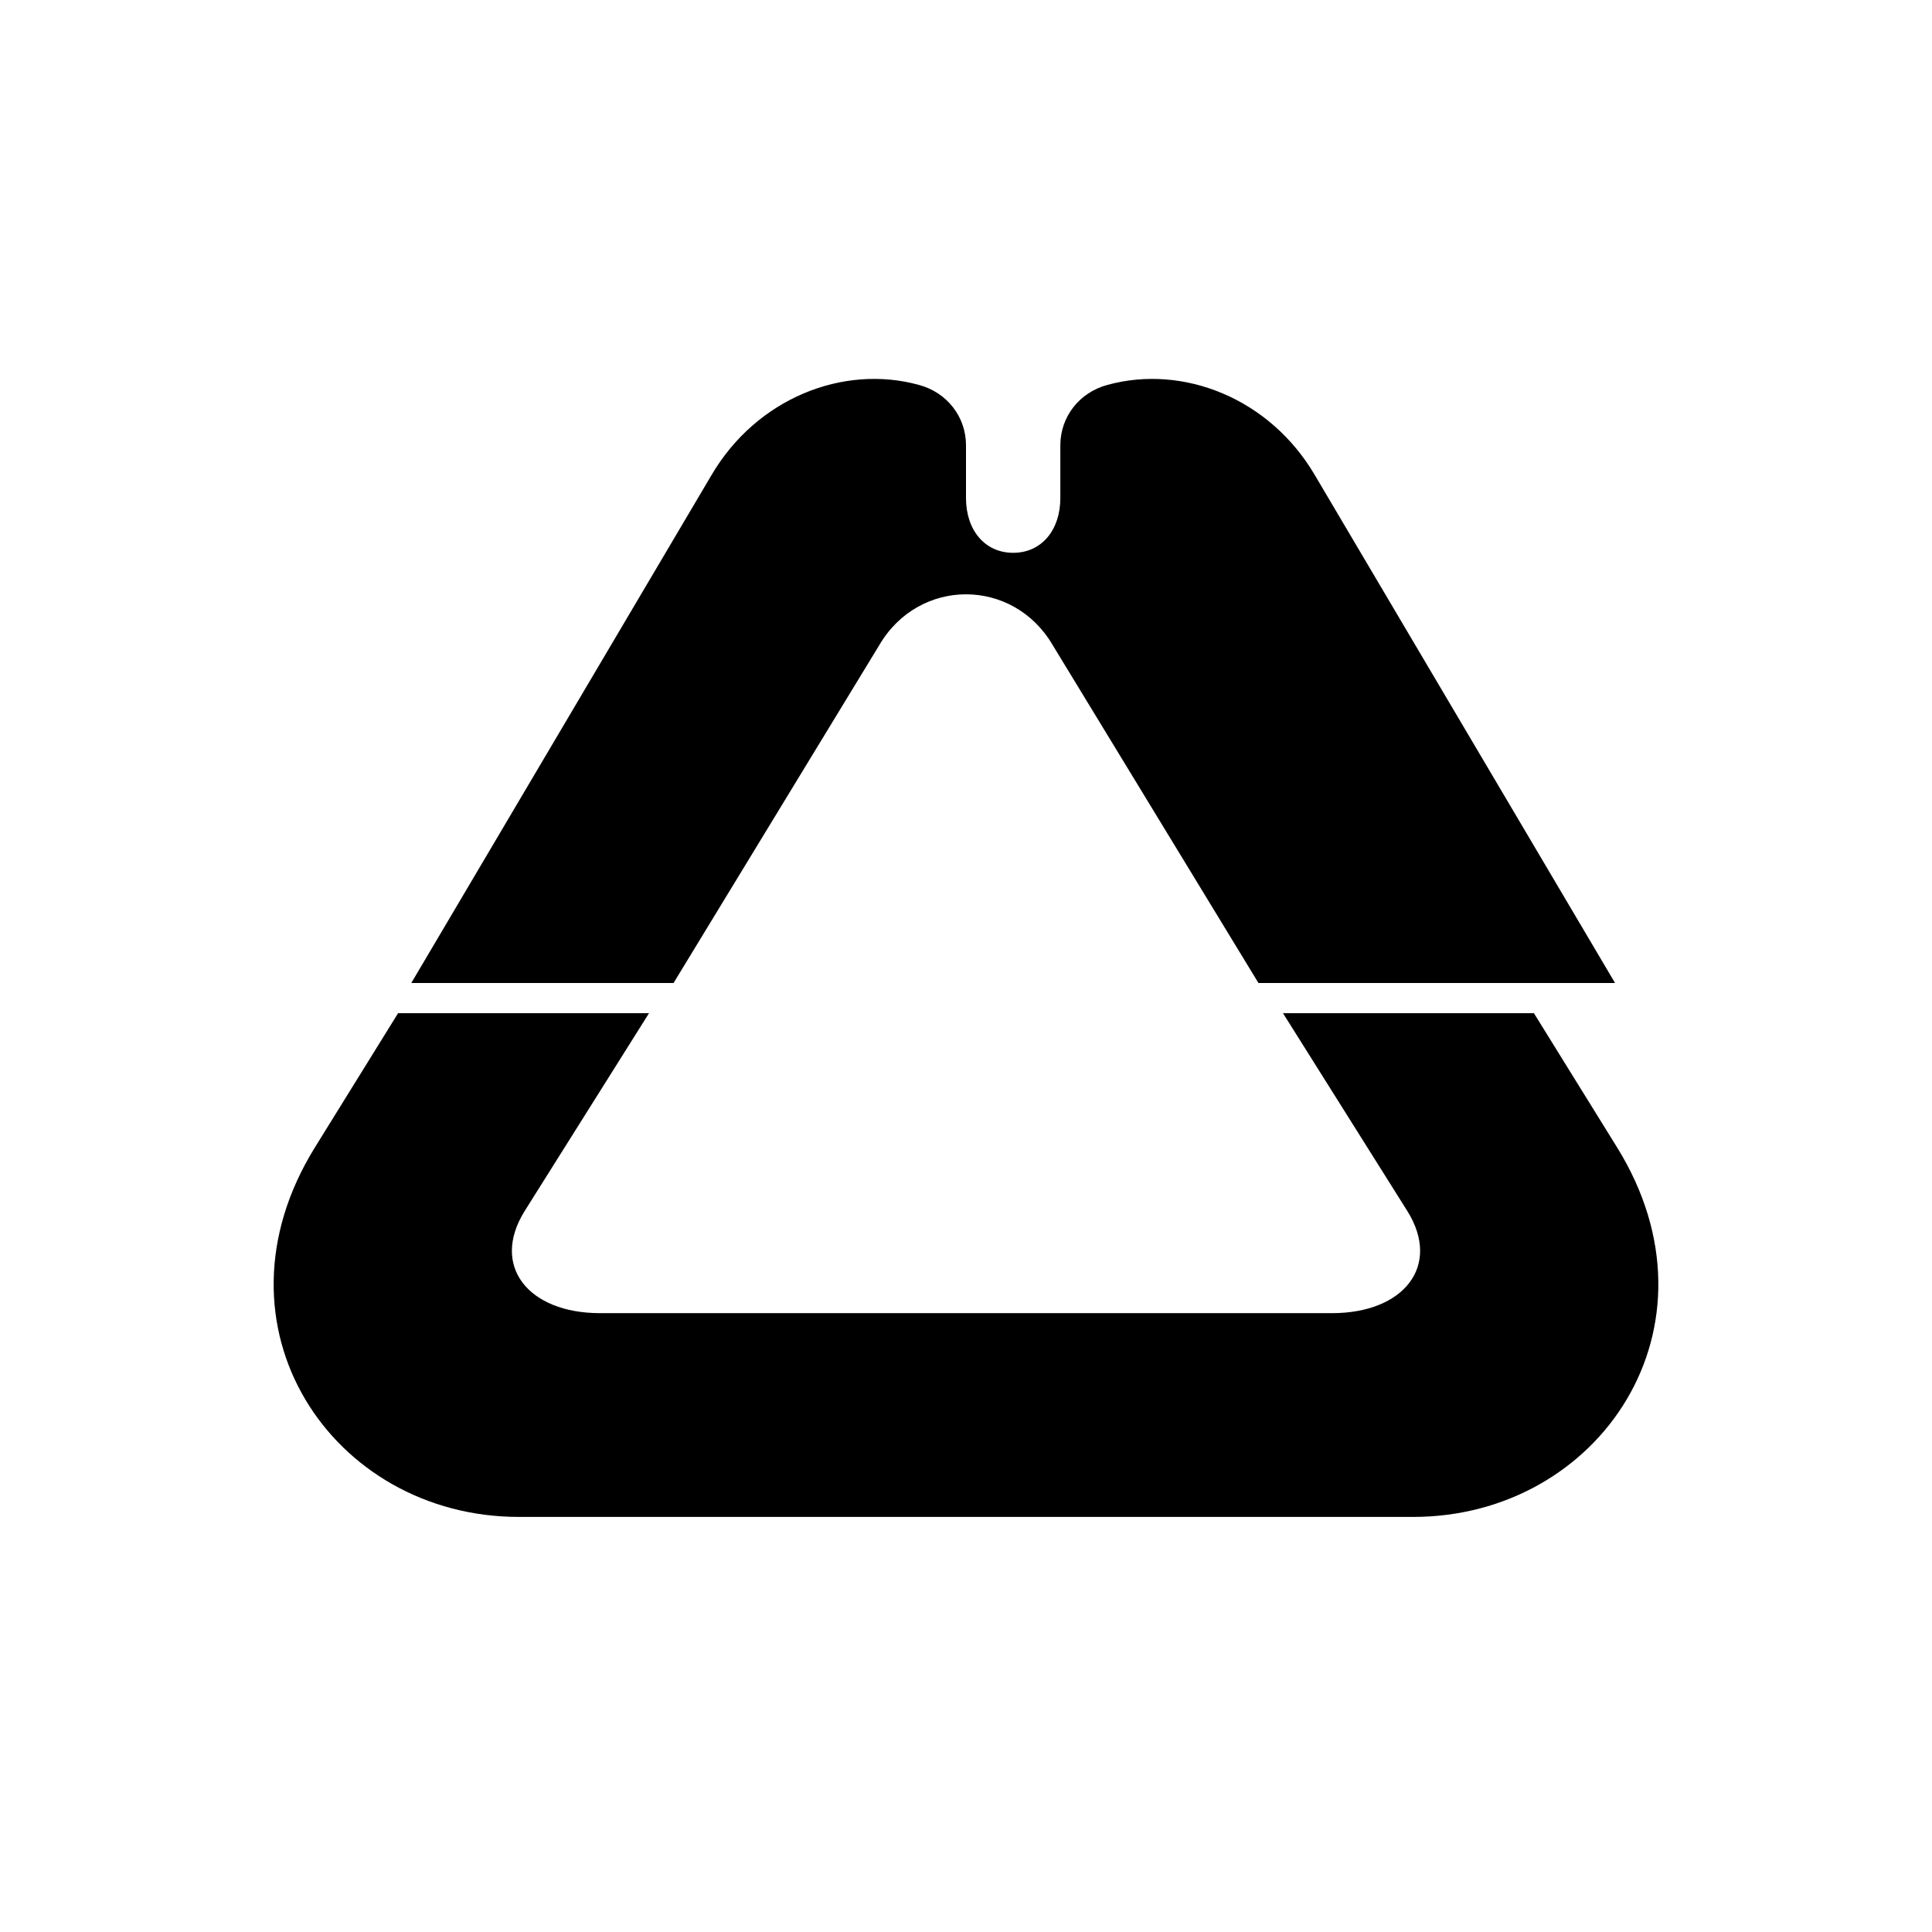
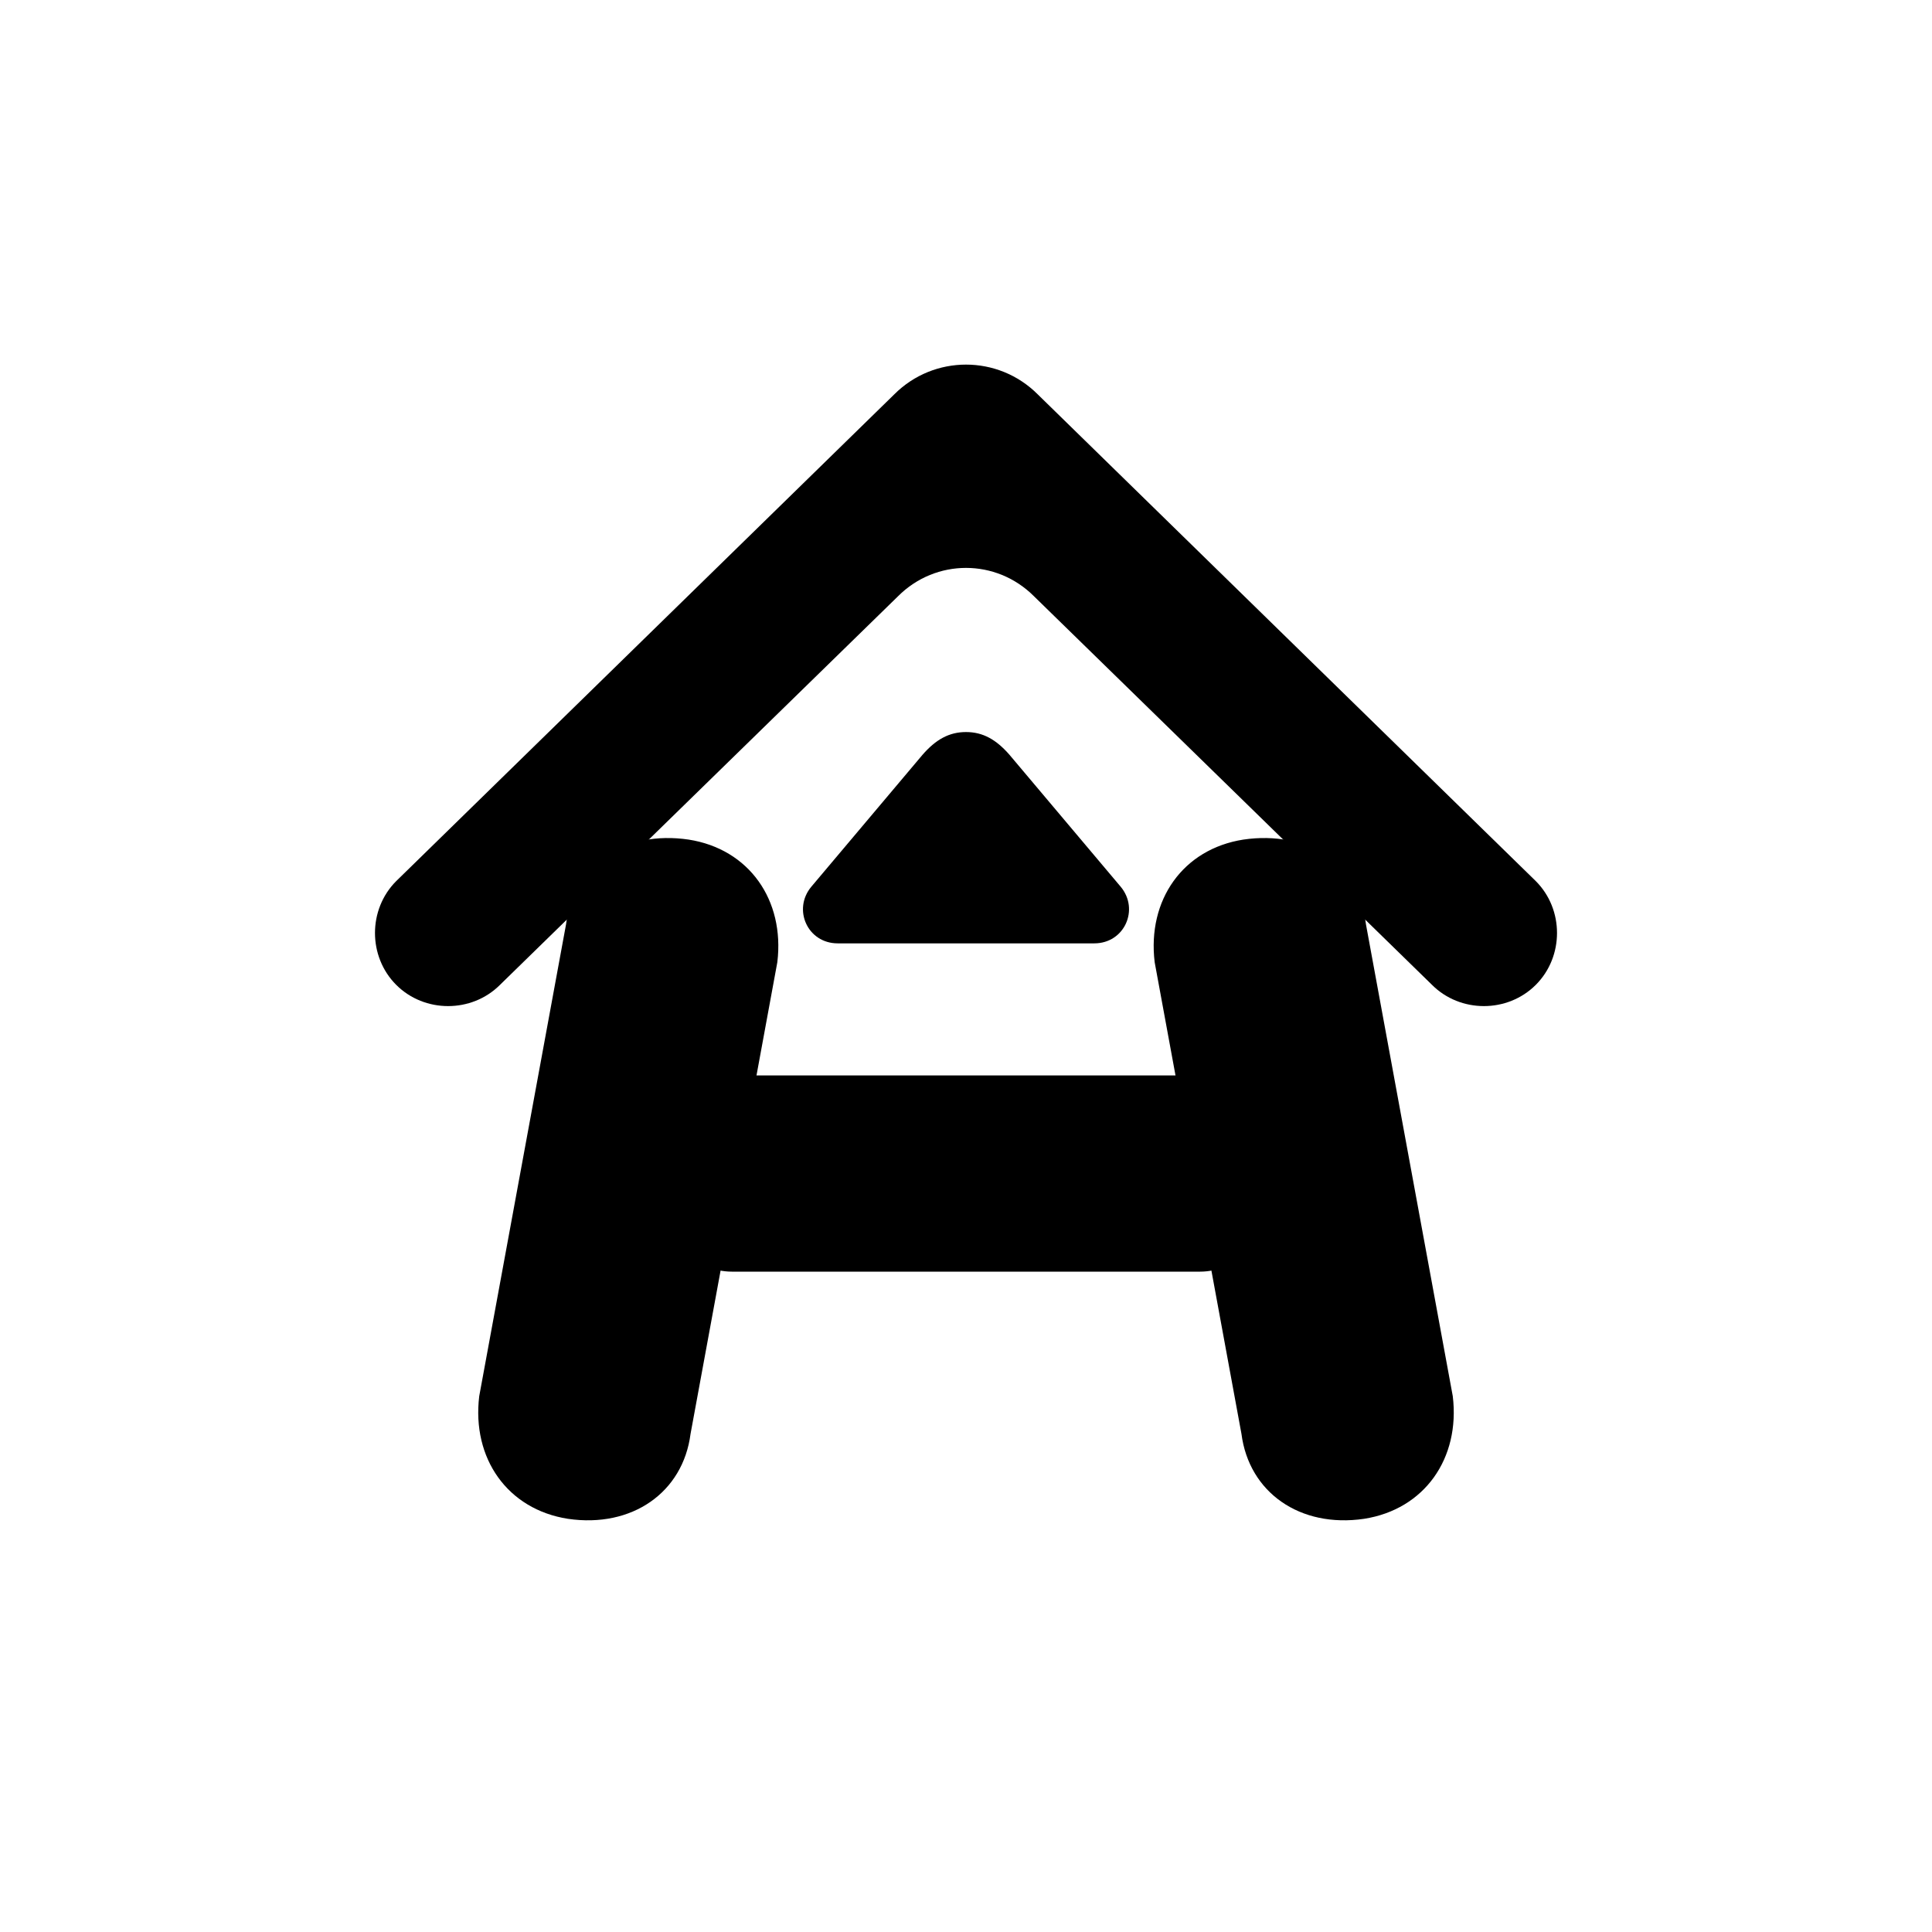
<svg xmlns="http://www.w3.org/2000/svg" viewBox="0 0 1024 1024">
-   <path fill="#000" d="M218 521 377 252c24-41 70-59 110-48 15 4 25 17 25 32v28c0 17 10 29 25 29s25-12 25-29v-28c0-15 10-28 25-32 40-11 86 7 110 48l159 269H667L558 342c-21-36-71-36-92 0L357 521Z" />
-   <path fill="#000" d="M211 537h133l-66 105c-18 29 2 54 40 54h388c38 0 58-25 40-54l-66-105h133l44 71c59 95-9 196-108 196H275c-99 0-167-101-108-196Z" />
+   <g fill="#000">
+     <path d="M210 467 474 209c21-21 55-21 76 0l264 258c15 15 15 40 0 55s-40 15-55 0L548 316c-20-20-52-20-72 0L265 522c-15 15-40 15-55 0s-15-40 0-55Z" />
+     <path d="M300 490c4-32 31-50 65-45 32 5 51 32 47 65l-46 250c-4 31-31 50-65 45-32-5-51-32-47-65Z" />
+     <path d="M724 490c-4-32-31-50-65-45-32 5-51 32-47 65l46 250c4 31 31 50 65 45 32-5 51-32 47-65Z" />
+     <rect x="354" y="570" width="316" height="104" rx="34" />
+     <path d="M512 388c9 0 16 4 23 12l59 70c10 12 2 30-14 30H444c-16 0-24-18-14-30l59-70c7-8 14-12 23-12Z" />
+   </g>
</svg>
